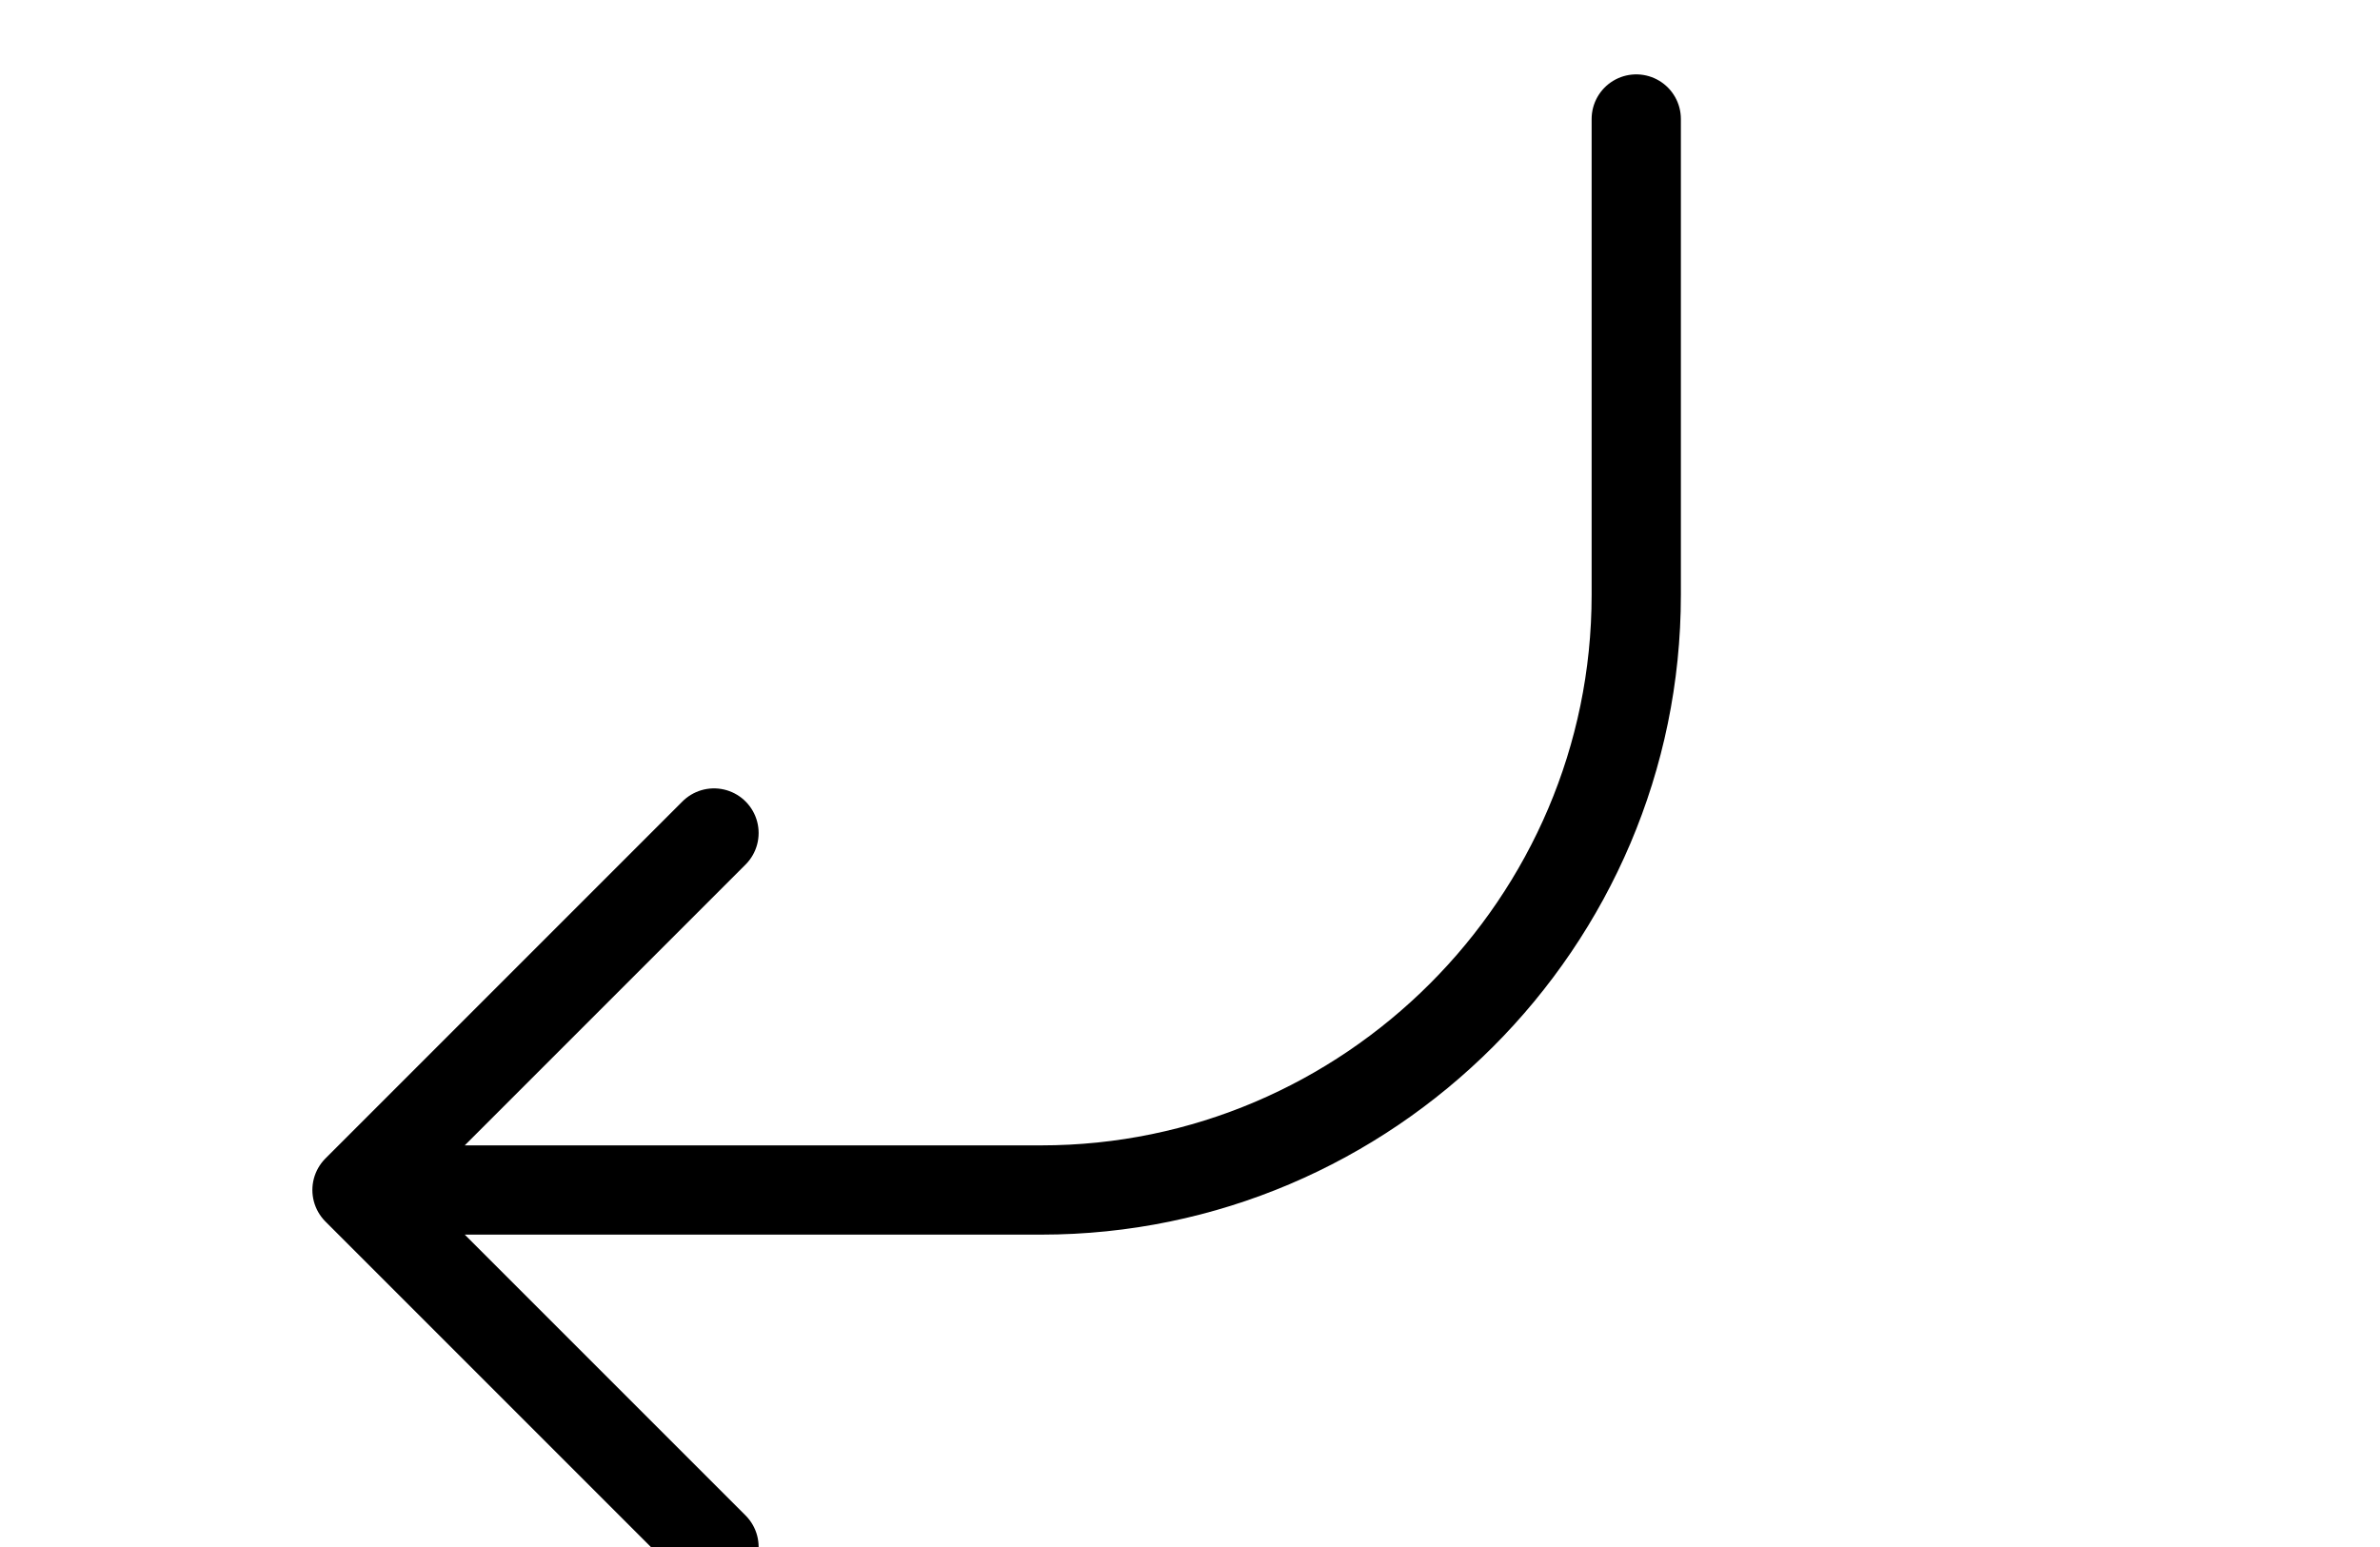
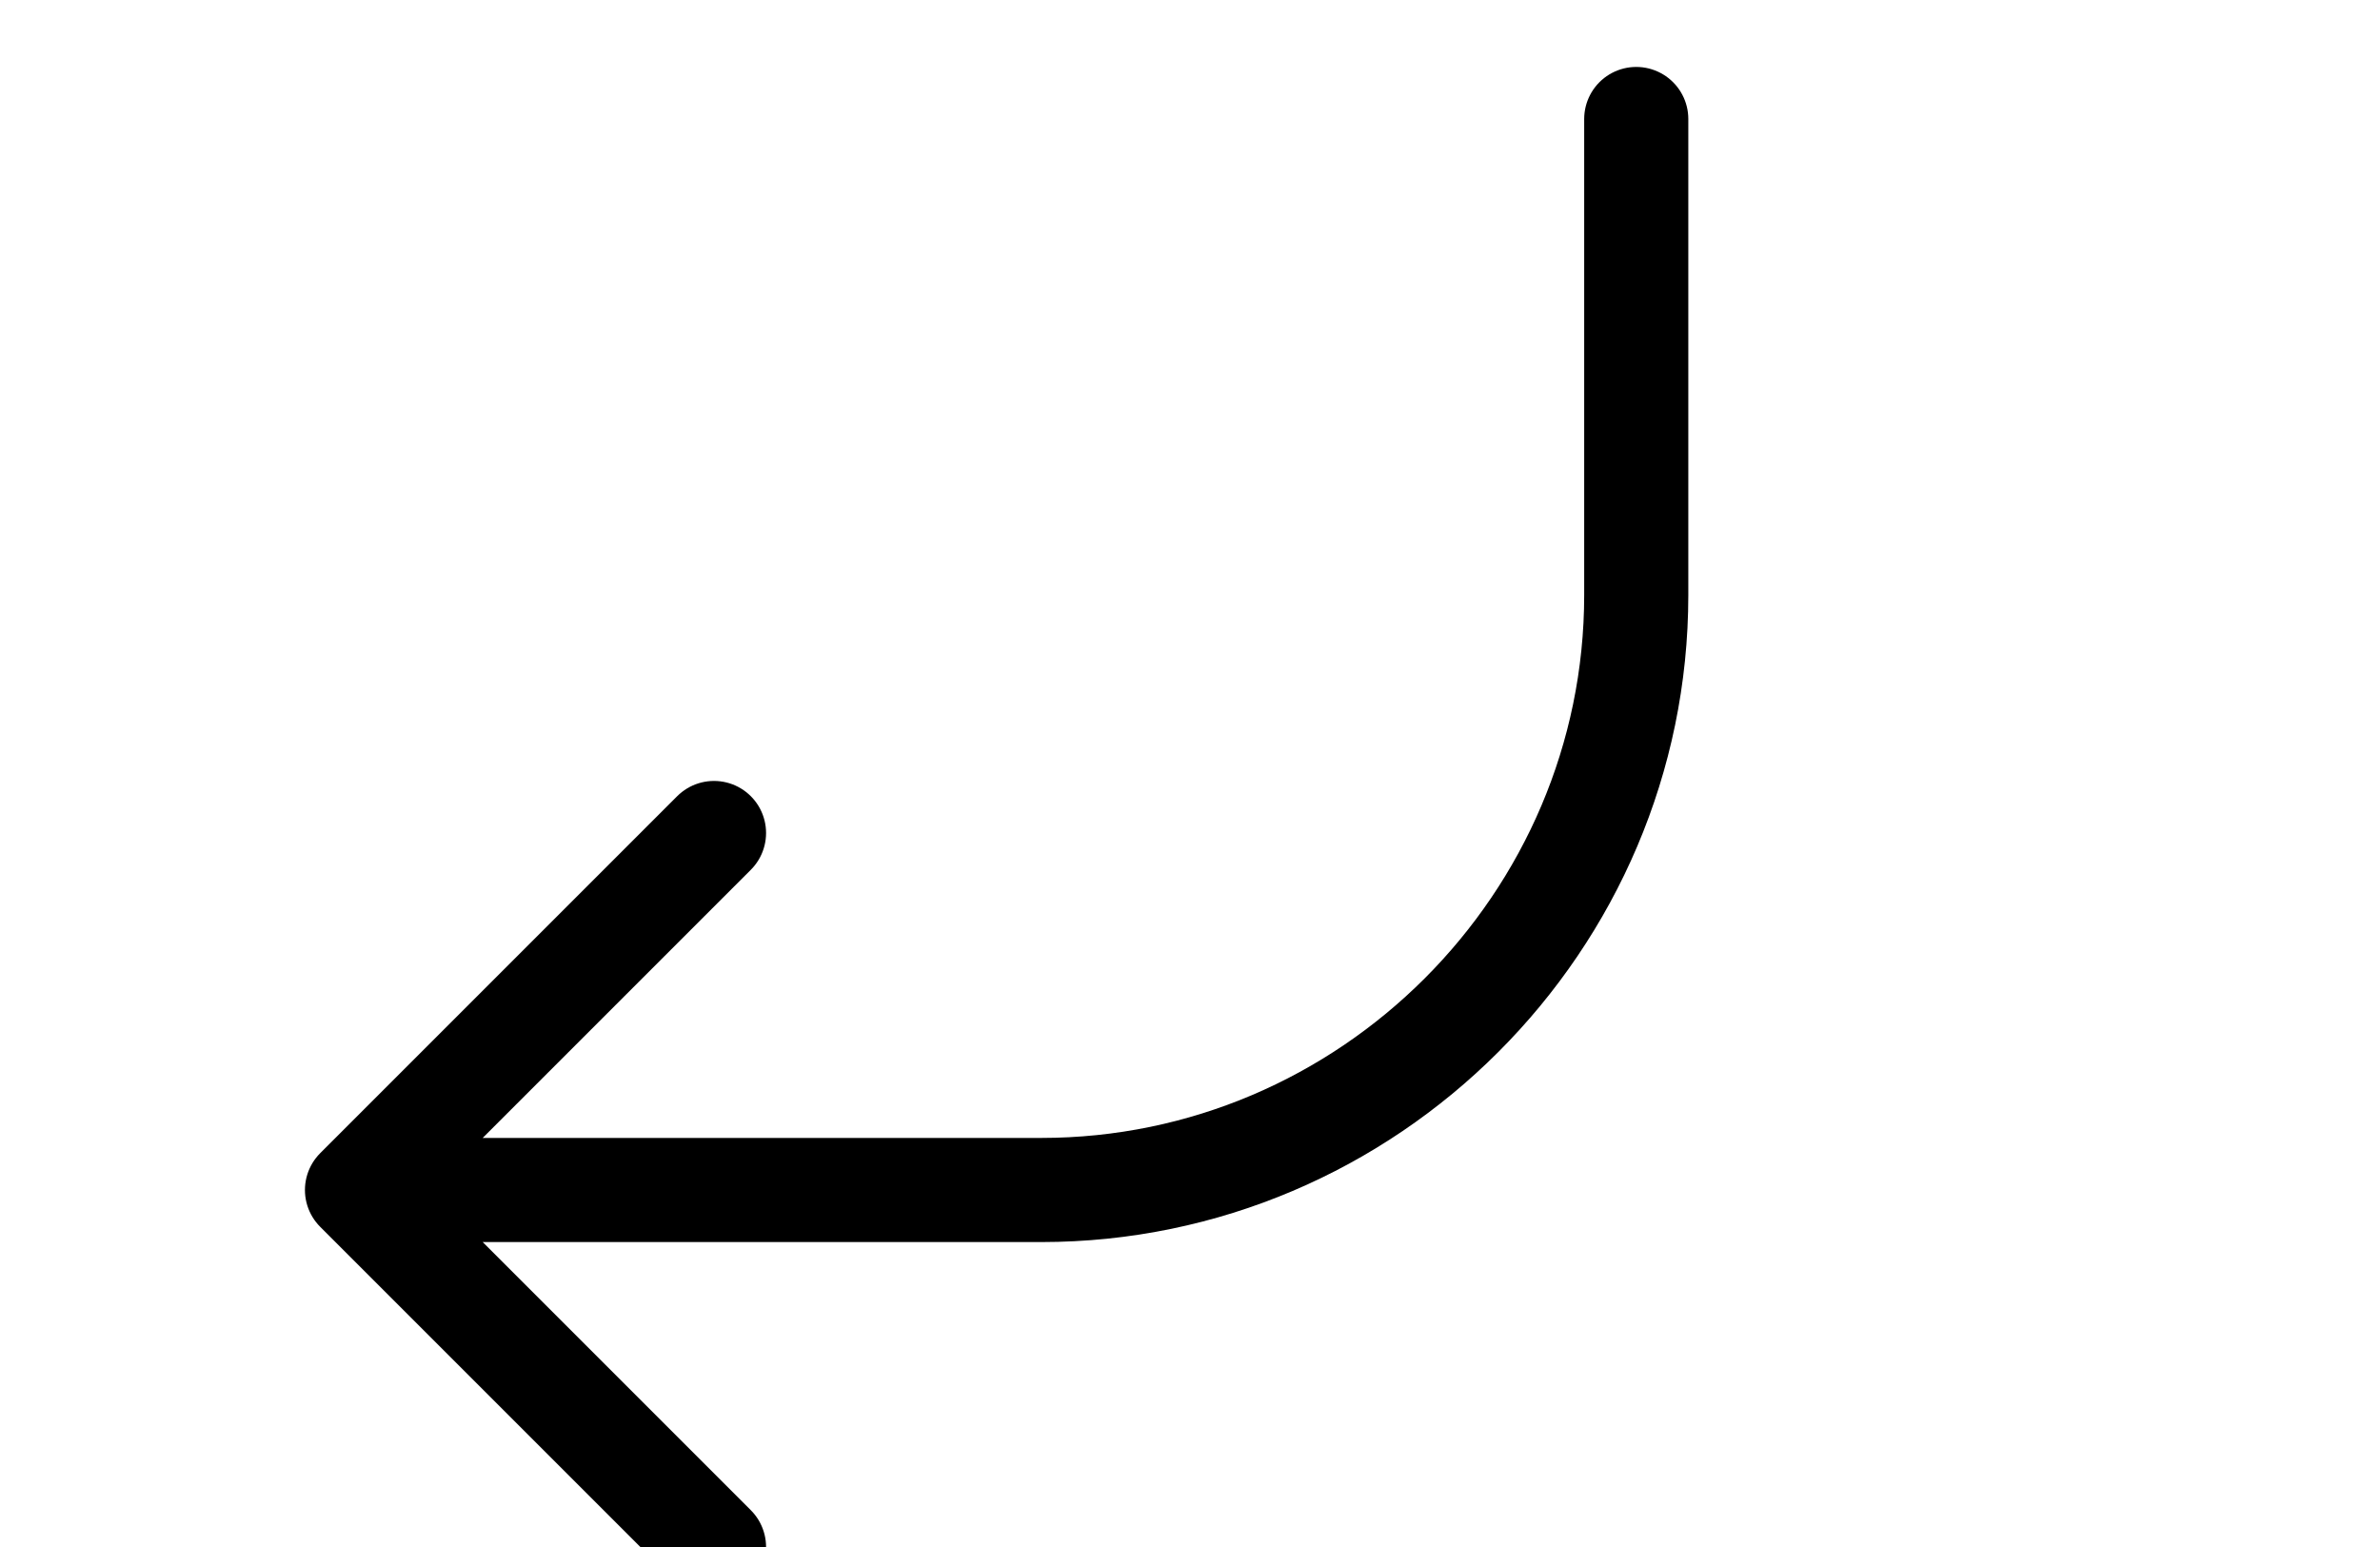
<svg xmlns="http://www.w3.org/2000/svg" viewBox="0 0 80 52">
-   <path d="M55 4v16c0 11-9 20-20 20H12m12-12L12 40l12 12" fill="none" stroke="#000" stroke-linecap="round" stroke-linejoin="round" stroke-width="3" />
+   <path d="M55 4v16c0 11-9 20-20 20H12m12-12L12 40l12 12" fill="none" stroke="#000" stroke-linecap="round" stroke-linejoin="round" stroke-width="3.5" />
</svg>
